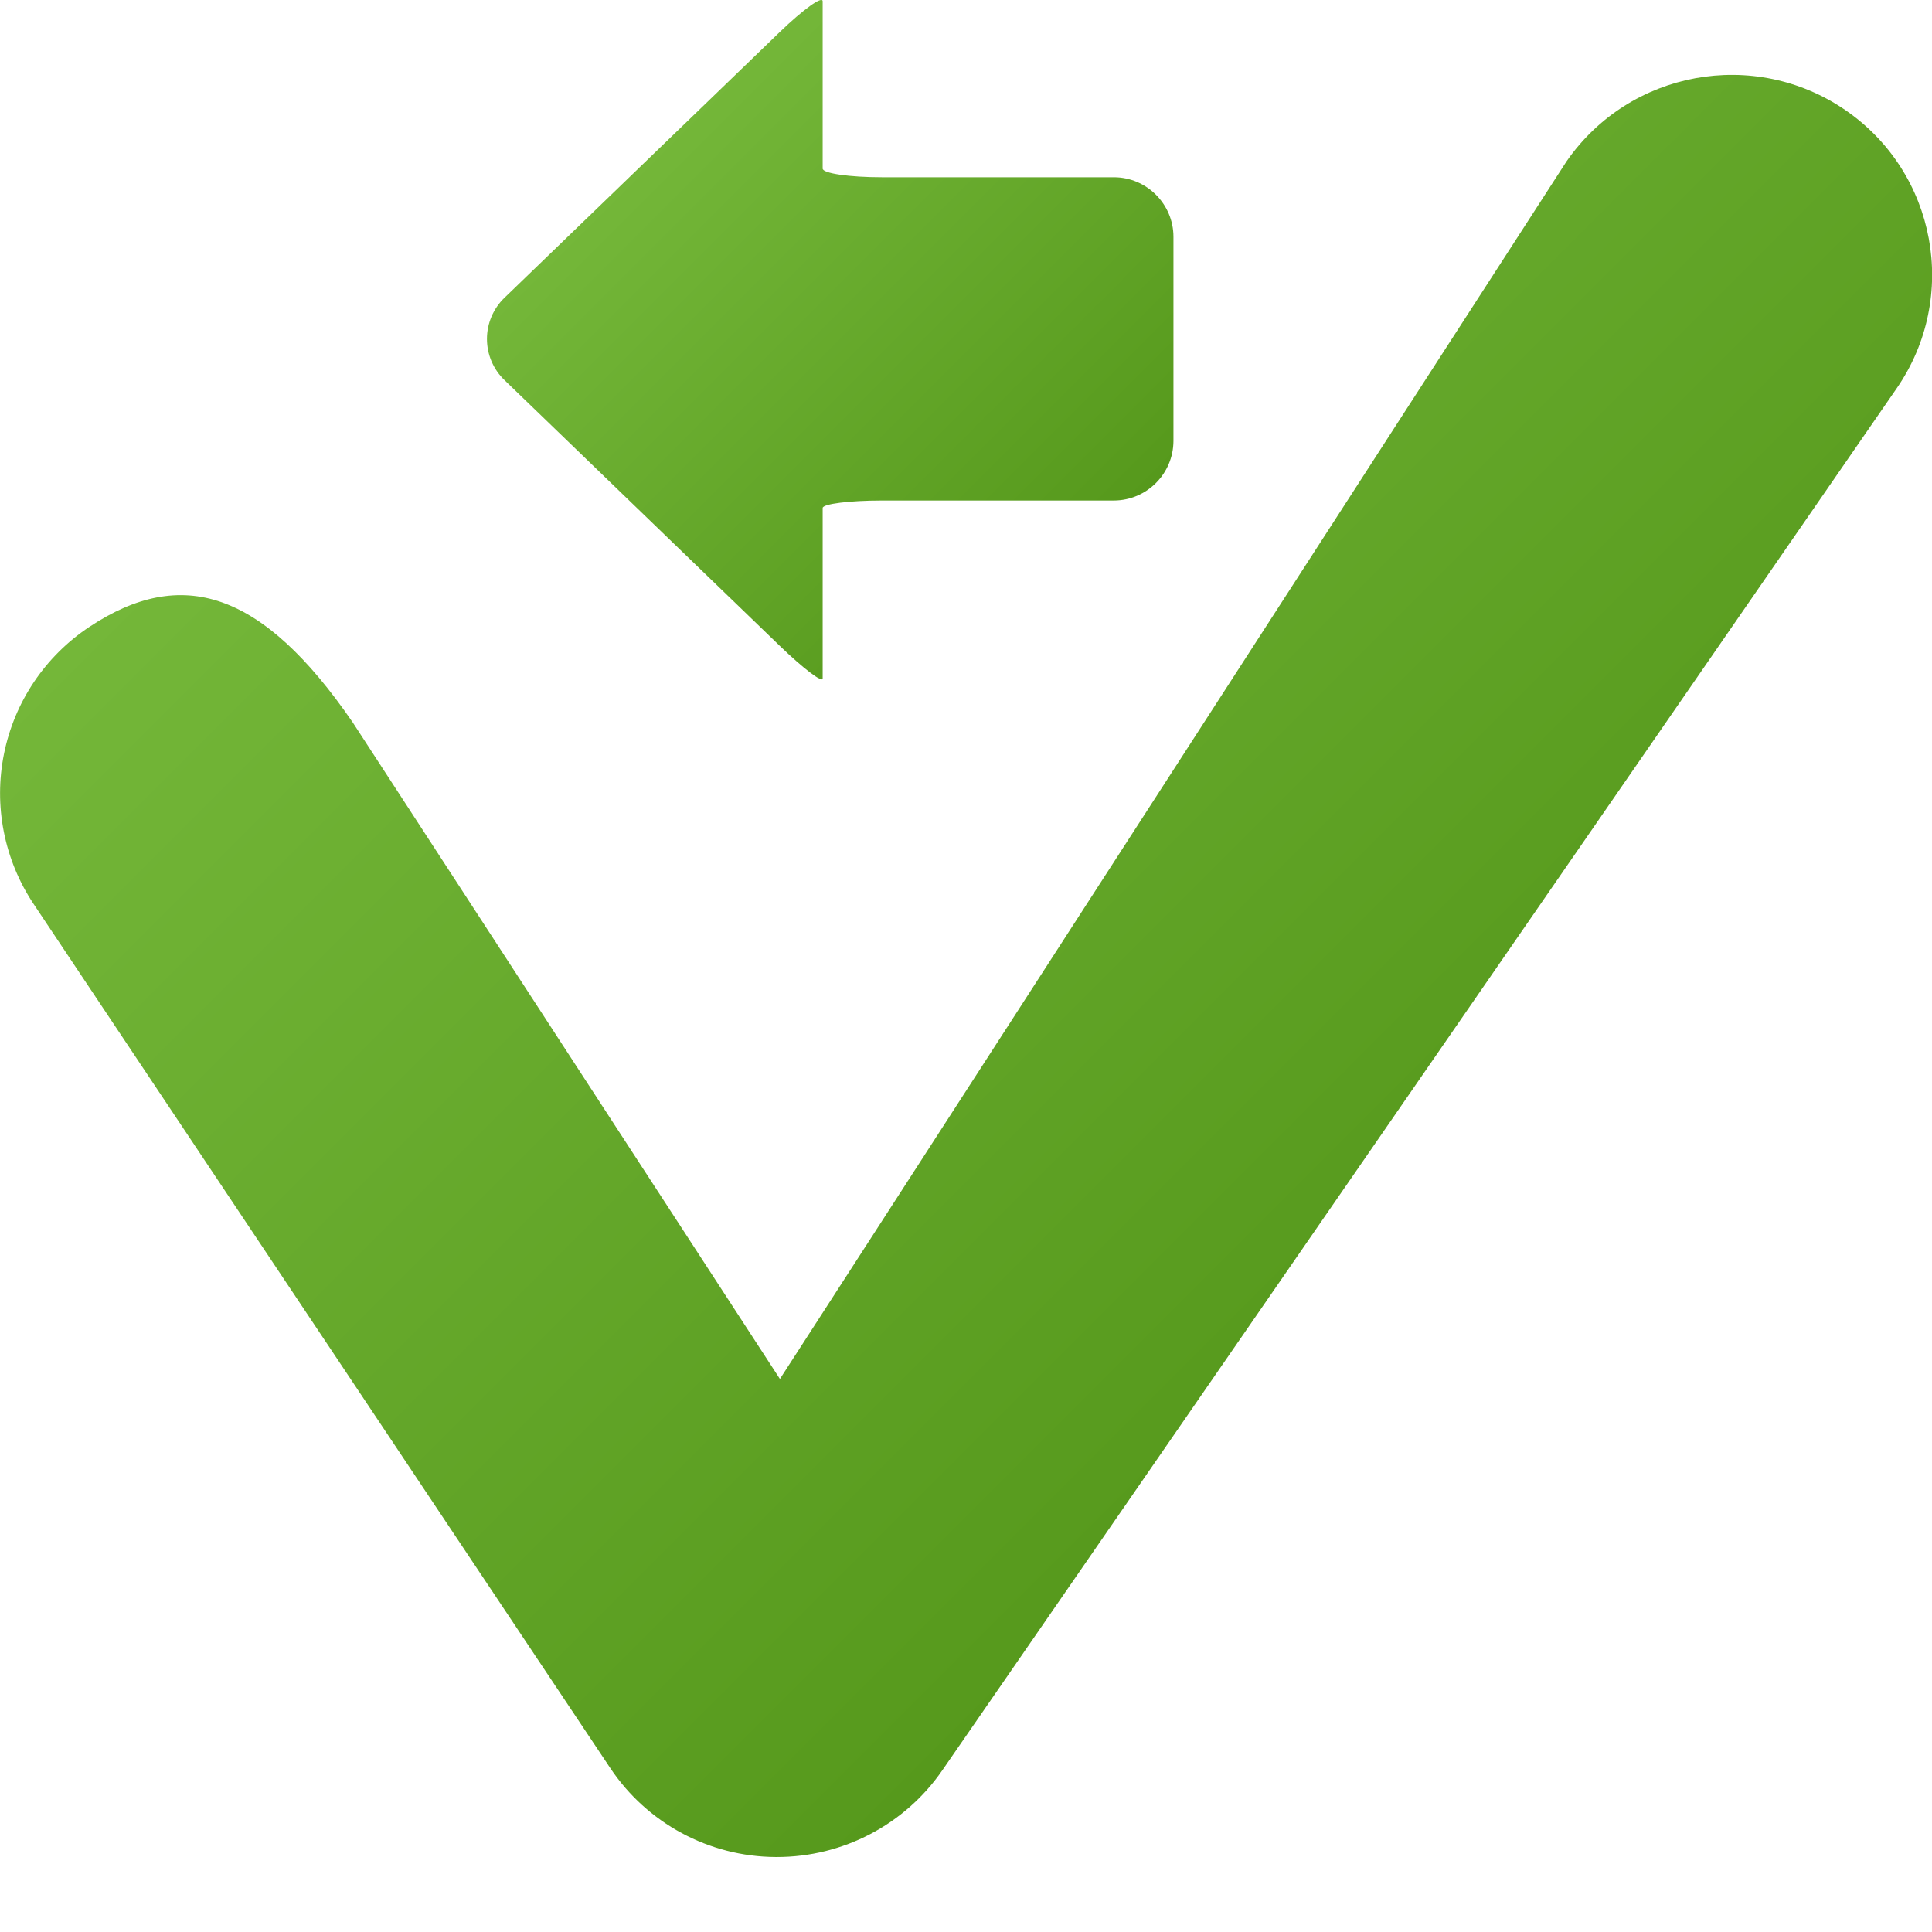
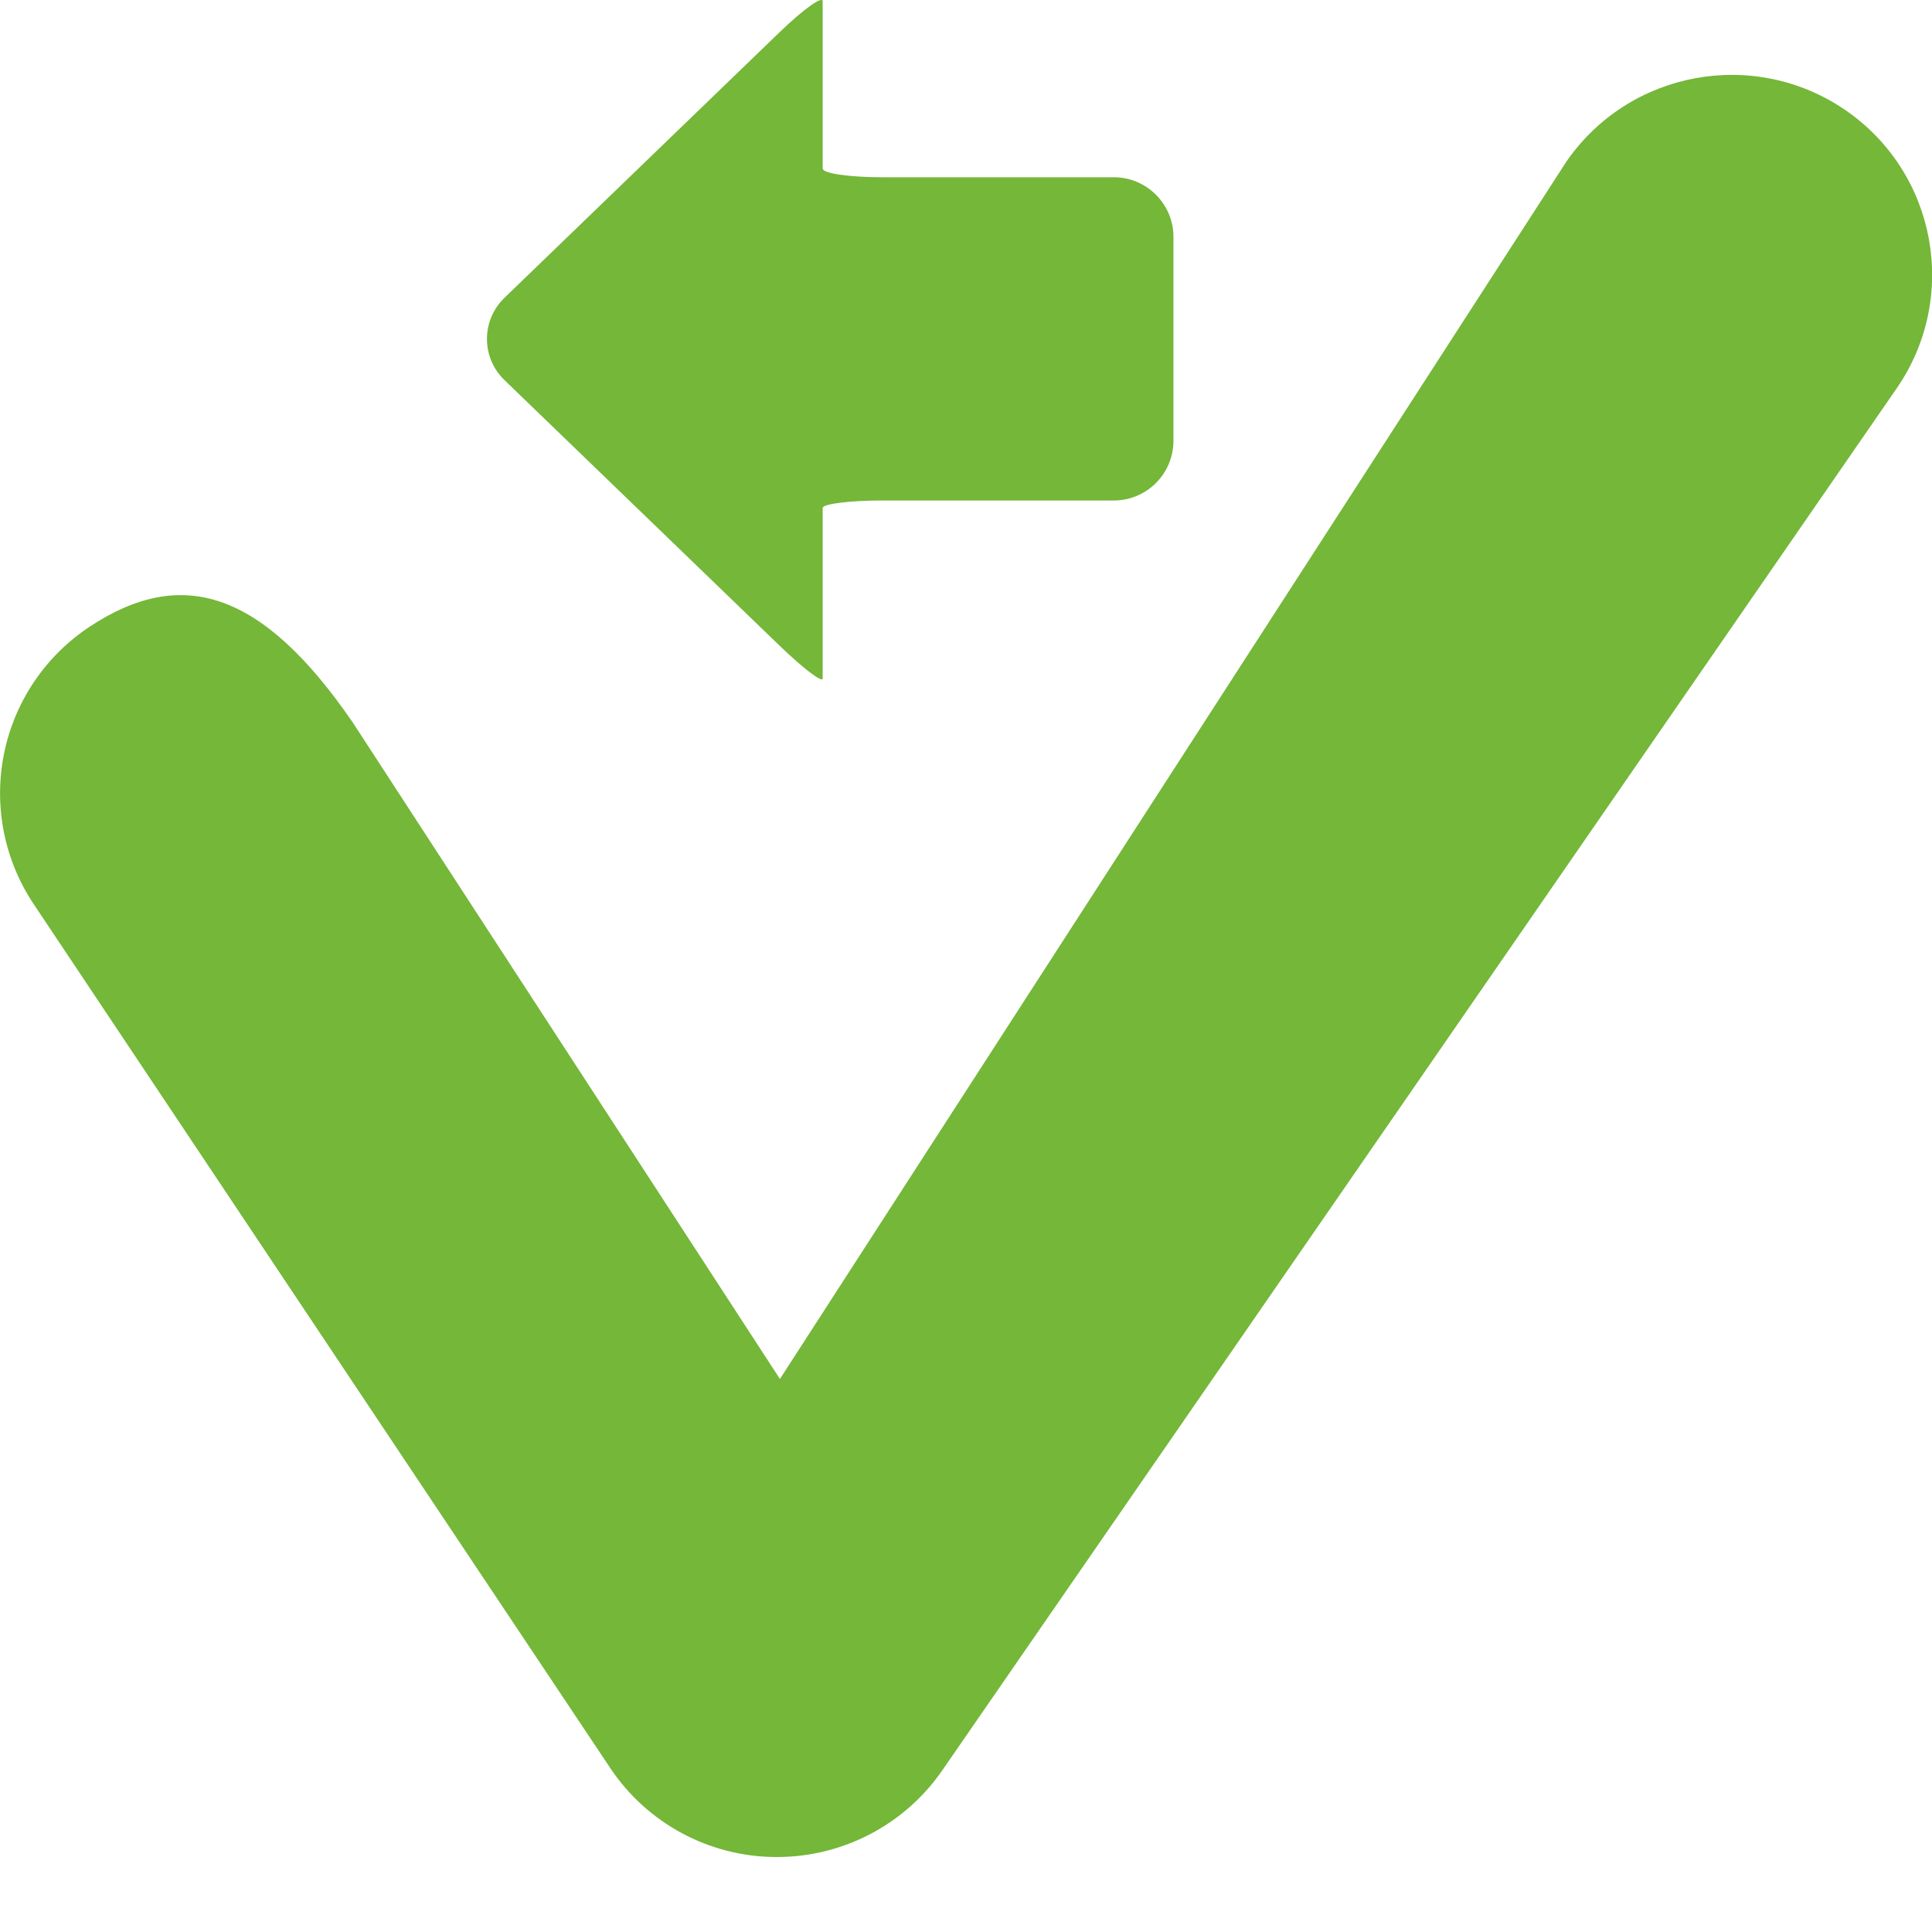
<svg xmlns="http://www.w3.org/2000/svg" width="16" height="16" viewBox="0 0 16 16">
-   <linearGradient id="a" gradientUnits="userSpaceOnUse" x1="17637.018" y1="25864.637" x2="17896.684" y2="26124.303" gradientTransform="matrix(.032 0 0 .032 -560.248 -825.92)">
+   <linearGradient id="a" x1="17637.018" y1="25864.637" x2="17896.684" y2="26124.303" gradientTransform="matrix(.032 0 0 .032 -560.248 -825.92)">
    <stop offset="0" stop-color="#74b739" />
    <stop offset="1" stop-color="#56991c" />
  </linearGradient>
  <path fill="url(#a)" d="M6.435 15.379h-.013a1.656 1.656 0 0 1-1.369-.738L.278 7.486a1.653 1.653 0 0 1 .463-2.295c.764-.506 1.431-.3 2.181.793l3.537 5.436 6.514-10.083a1.665 1.665 0 0 1 2.31-.425c.755.519.944 1.549.426 2.302L7.803 14.662c-.31.449-.822.717-1.368.717z" />
-   <linearGradient id="b" gradientUnits="userSpaceOnUse" x1="-12529.147" y1="9108.56" x2="-12637.434" y2="9216.847" gradientTransform="rotate(-90 -342.882 -56.977) scale(.032)">
+   <linearGradient id="b" x1="-12529.147" y1="9108.56" x2="-12637.434" y2="9216.847" gradientTransform="rotate(-90 -342.882 -56.977) scale(.032)">
    <stop offset="0" stop-color="#74b739" />
    <stop offset="1" stop-color="#56991c" />
  </linearGradient>
  <path fill="url(#b)" d="M6.813.011v1.385c0 .04.222.072.493.072h1.919c.271 0 .493.222.493.493v1.691a.495.495 0 0 1-.493.493H7.306c-.271 0-.493.028-.493.062v1.412c0 .039-.16-.082-.355-.27l-2.279-2.2a.473.473 0 0 1 0-.684l2.279-2.2c.195-.188.355-.303.355-.254z" />
</svg>
